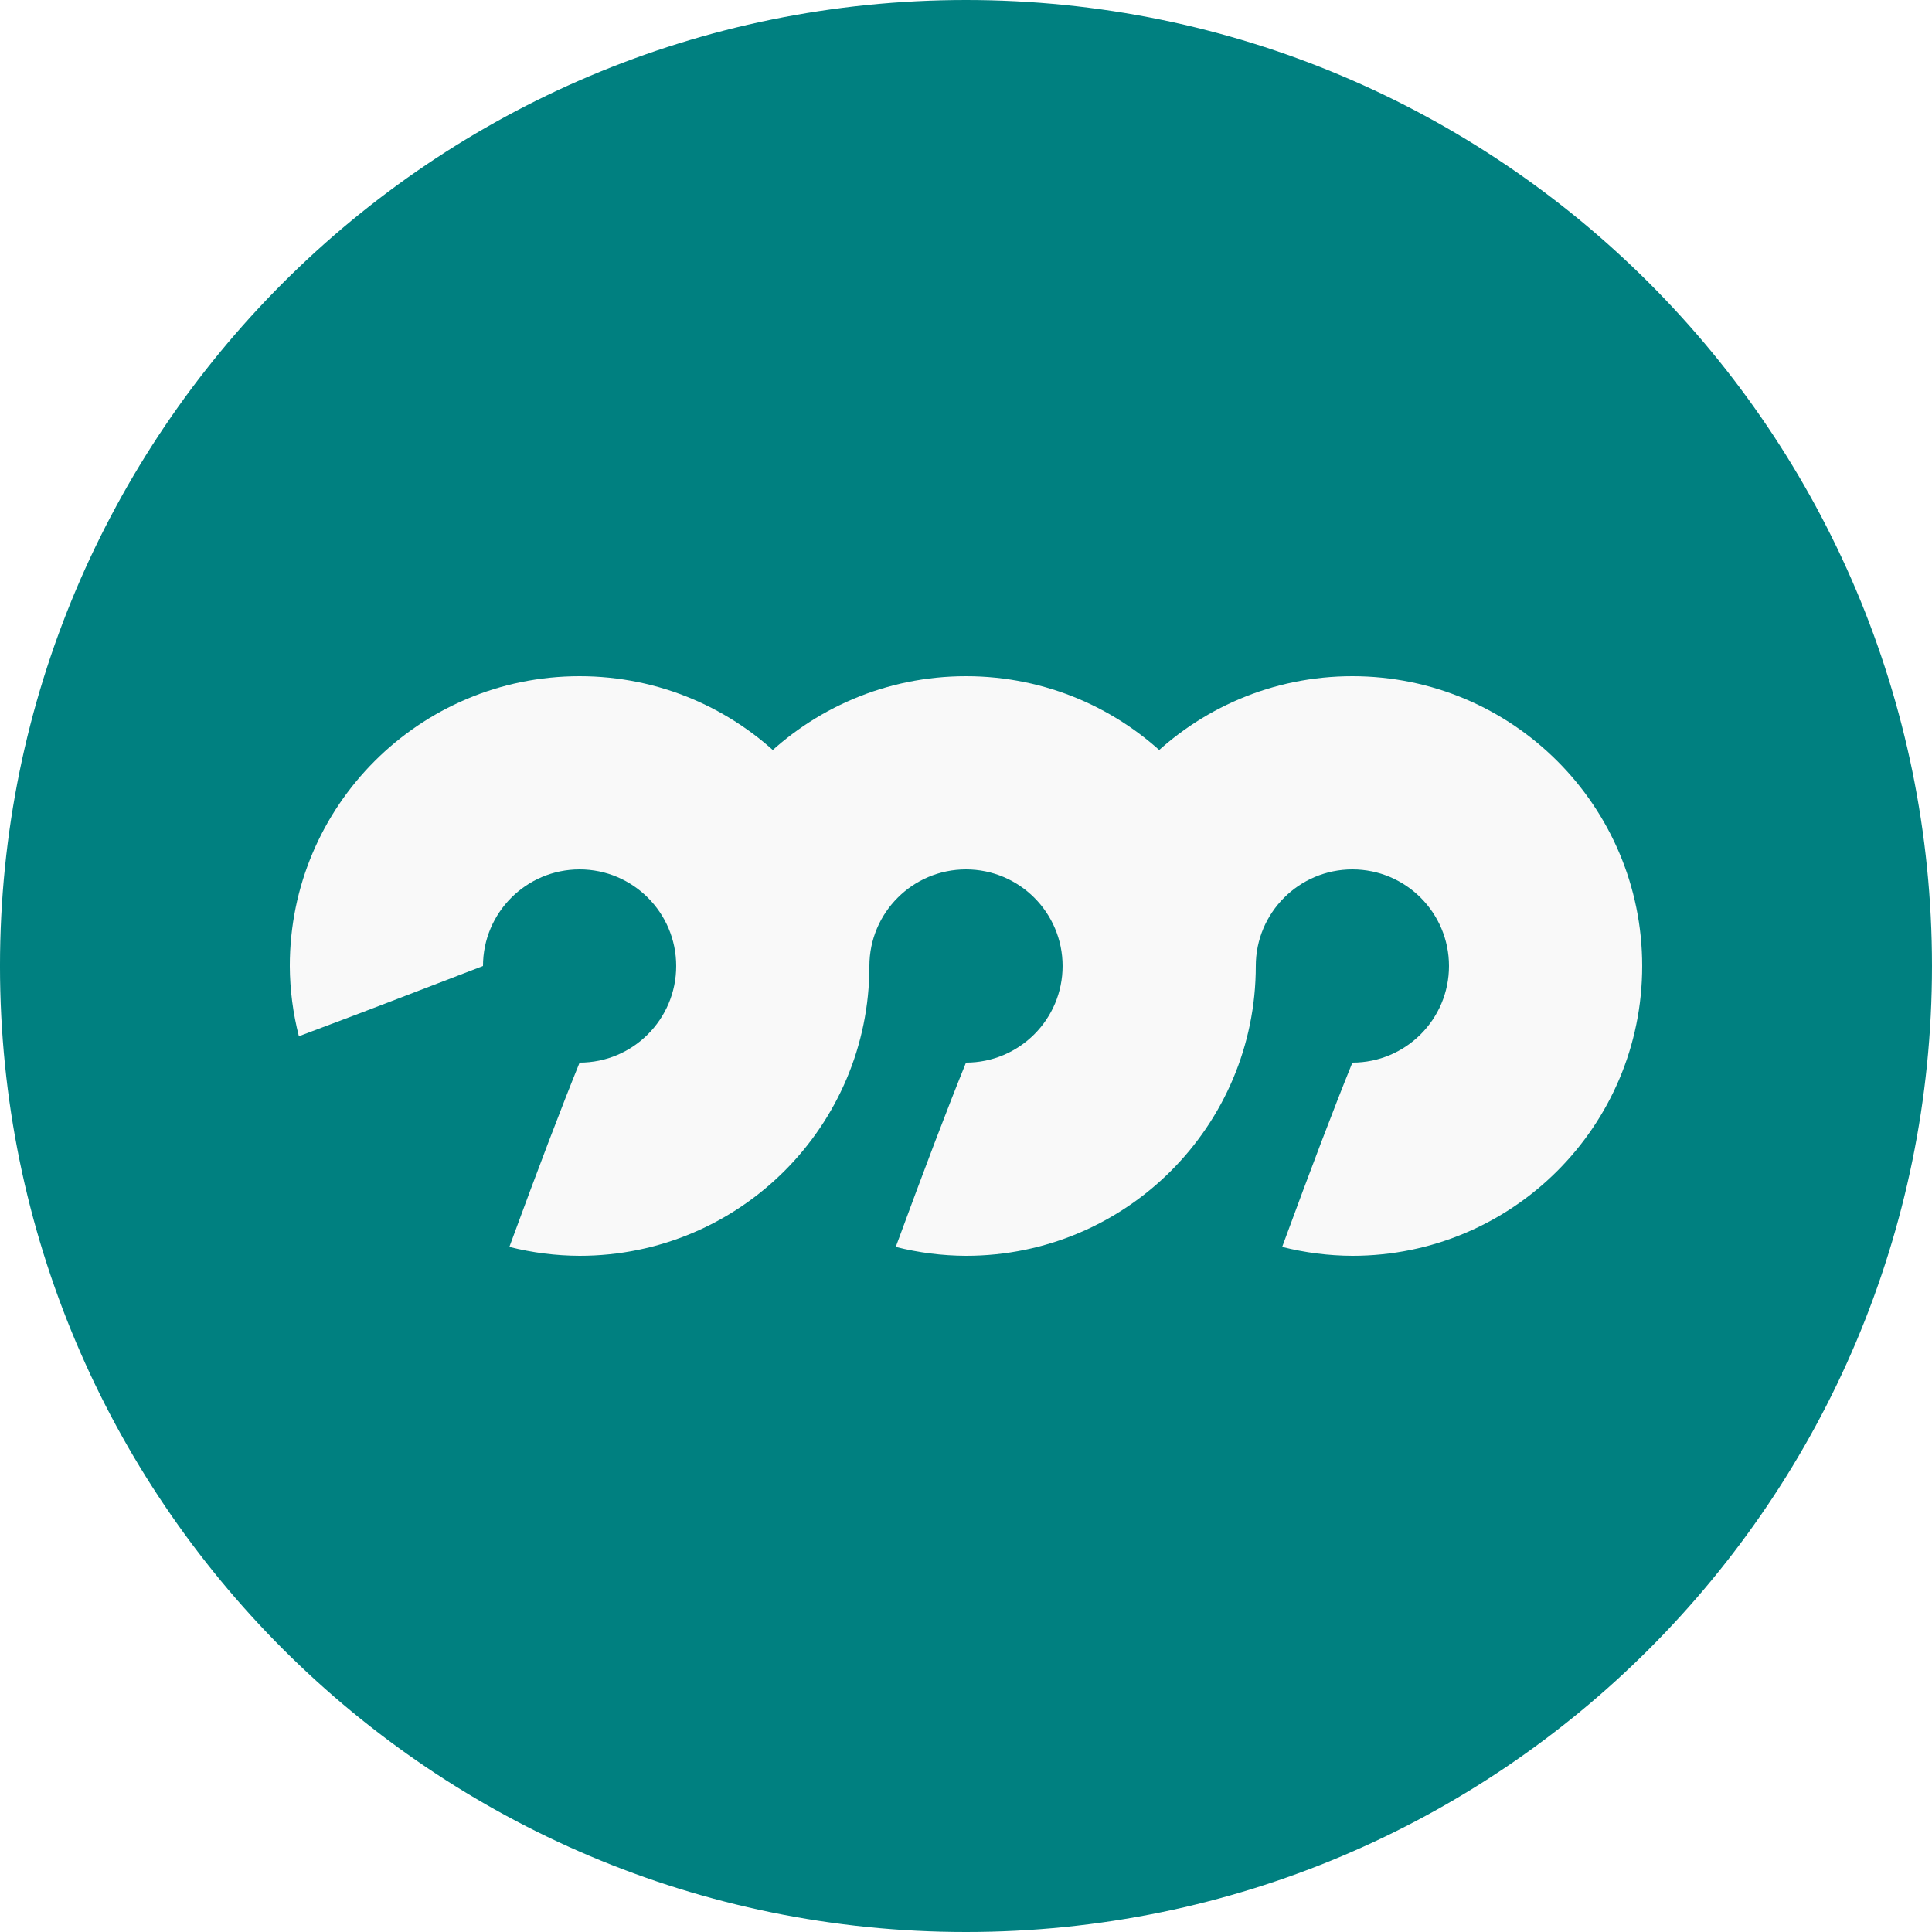
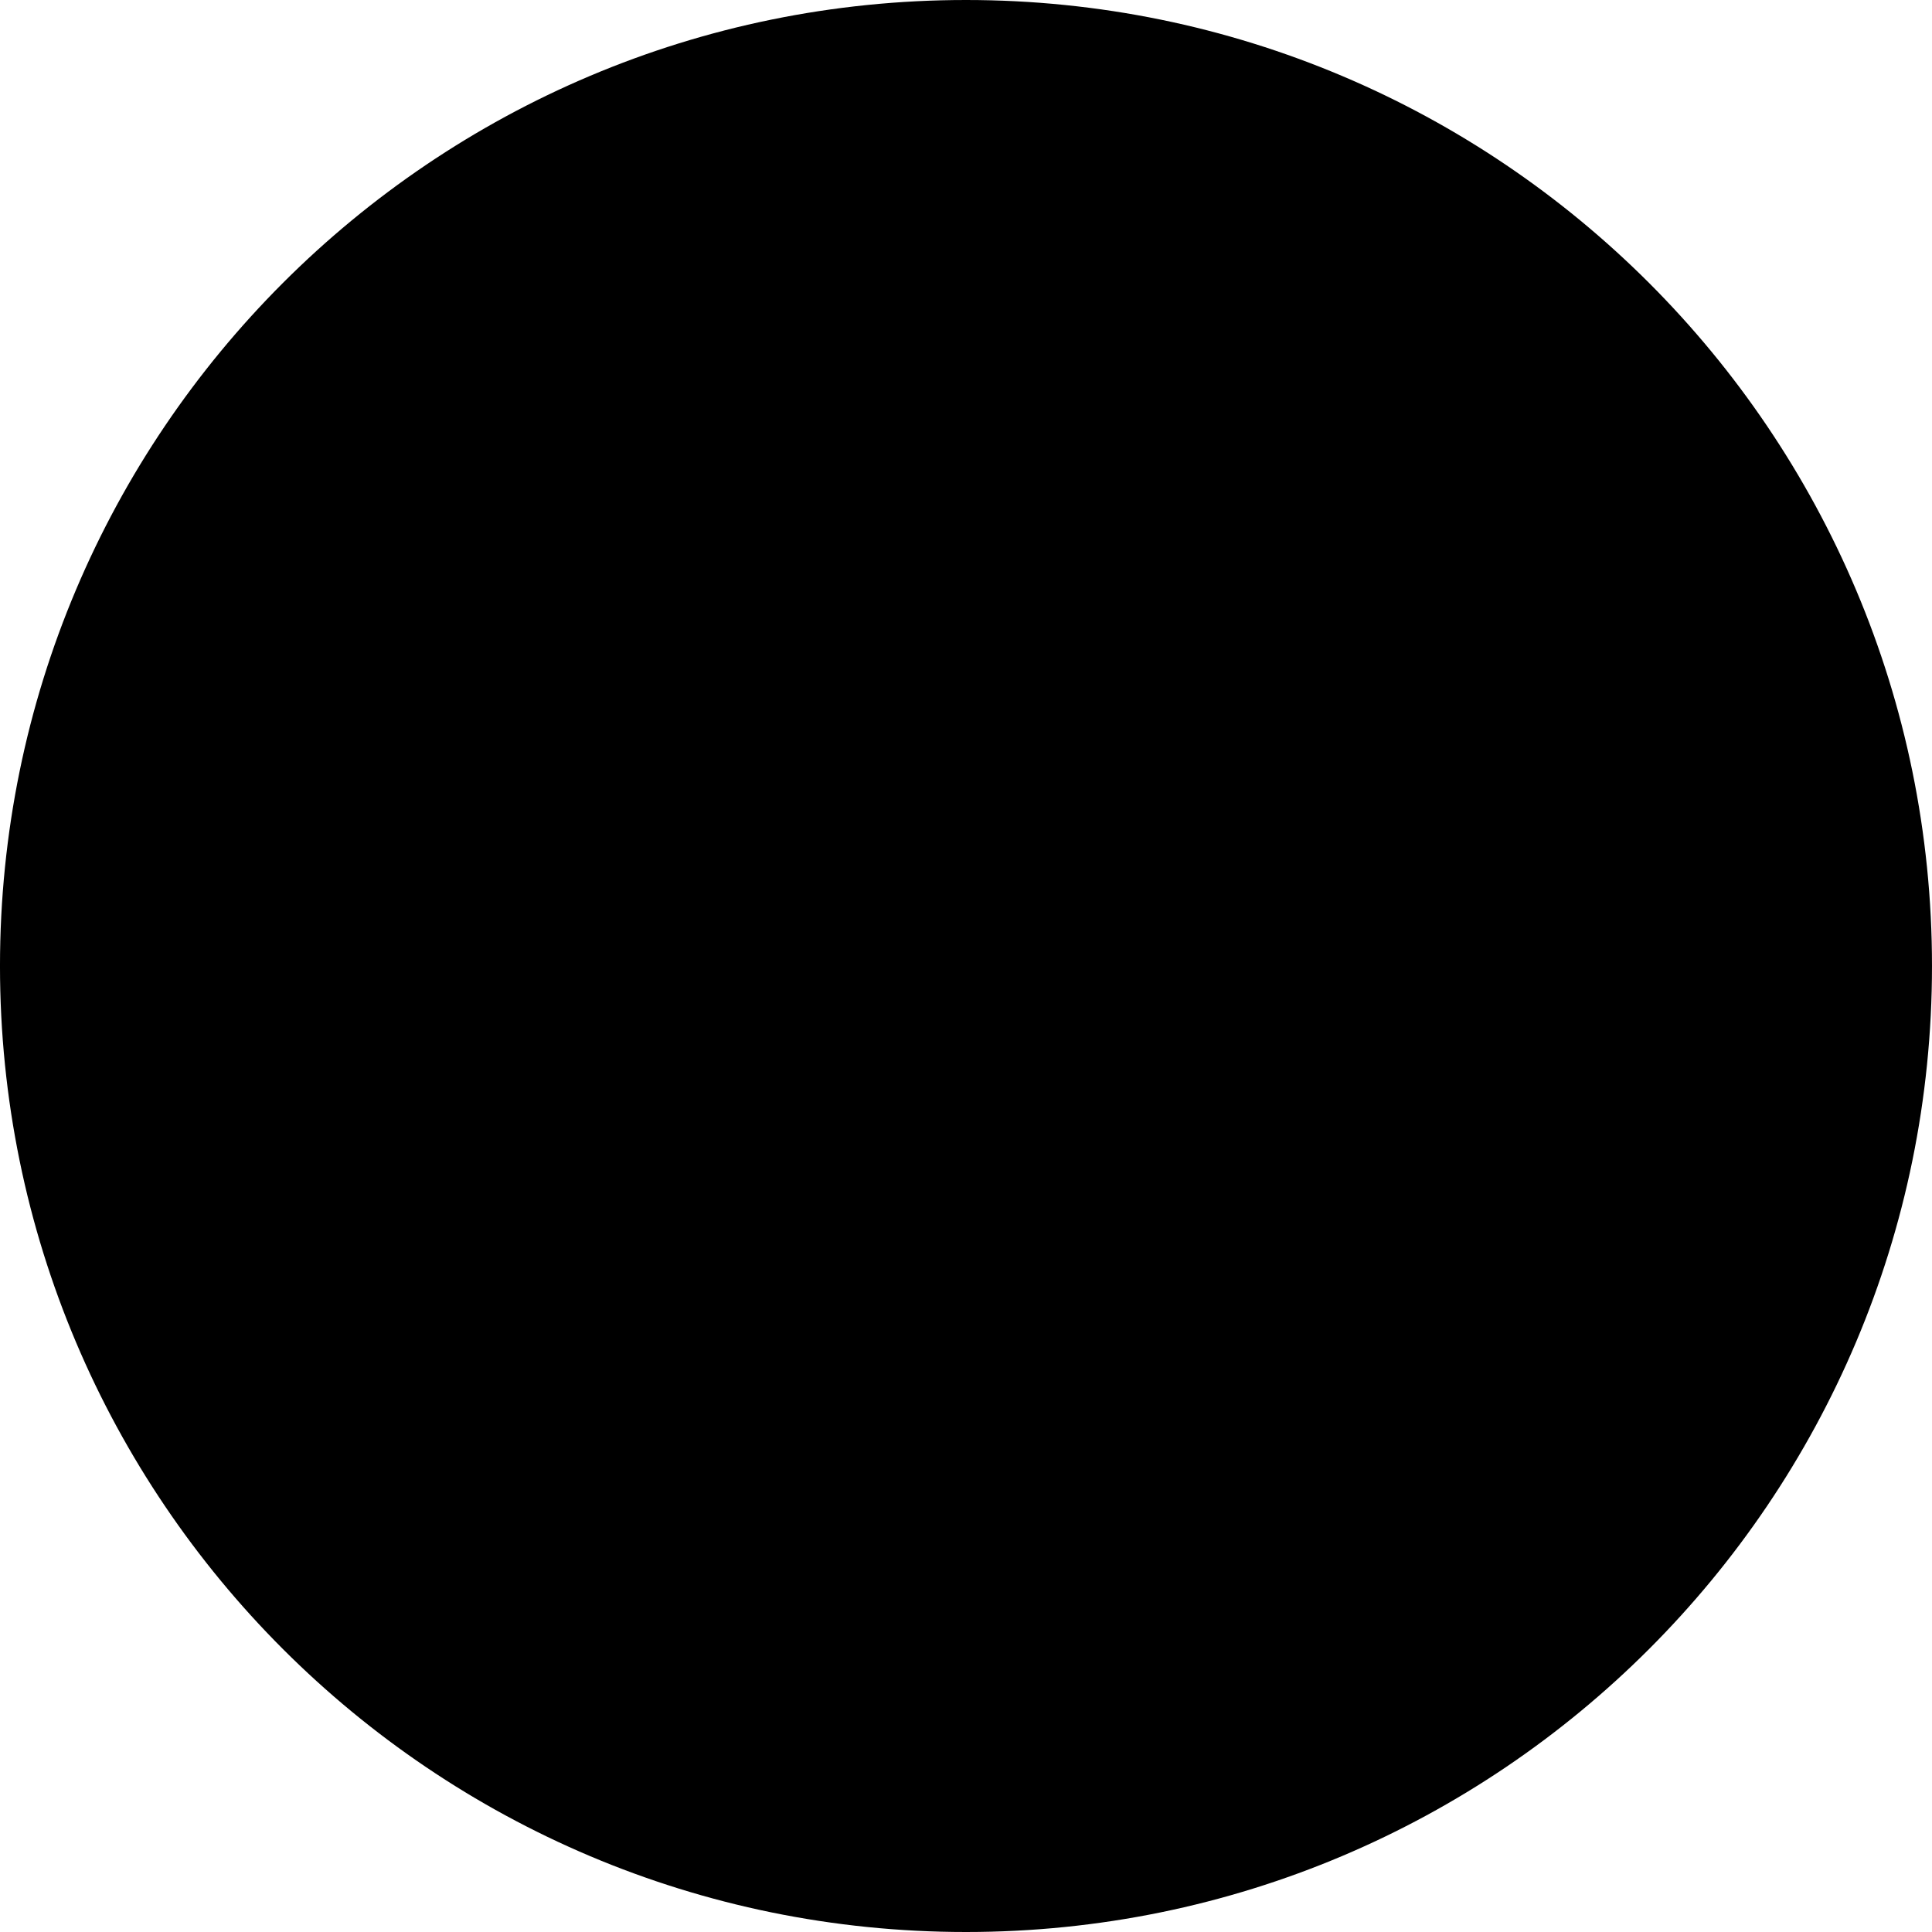
<svg xmlns="http://www.w3.org/2000/svg" version="1.0" width="25" height="25" id="svg10">
  <defs id="defs14" />
  <g transform="matrix(1.250001,0,0,1.250001,-893.7508,-382.5003)" id="g1536">
-     <circle id="circle1476" cx="725" cy="316" r="10" style="fill:#008080;fill-opacity:1;stroke-width:1.033" />
-     <path style="fill:#f9f9f9;fill-opacity:1" d="m 721,313 c -1.657,0 -3,1.343 -3,3 10e-4,0.245 0.033,0.489 0.094,0.727 C 719,316.387 719,316.383 720,316 c 0,-0.552 0.448,-1 1,-1 0.552,0 1,0.448 1,1 0,0.552 -0.448,1 -1,1 -0.196,0.484 -0.425,1.086 -0.727,1.908 0.238,0.06 0.482,0.091 0.727,0.092 1.657,0 3,-1.343 3,-3 0,-1.657 -1.343,-3 -3,-3 z" id="path1514" />
-     <path id="path1528" d="m 725,313 c -1.657,0 -3,1.343 -3,3 10e-4,0.245 0.033,0.489 0.094,0.727 C 723,316.387 723,316.383 724,316 c 0,-0.552 0.448,-1 1,-1 0.552,0 1,0.448 1,1 0,0.552 -0.448,1 -1,1 -0.196,0.484 -0.425,1.086 -0.727,1.908 0.238,0.06 0.482,0.091 0.727,0.092 1.657,0 3,-1.343 3,-3 0,-1.657 -1.343,-3 -3,-3 z" style="fill:#f9f9f9;fill-opacity:1" />
-     <path style="fill:#f9f9f9;fill-opacity:1" d="m 729,313 c -1.657,0 -3,1.343 -3,3 10e-4,0.245 0.033,0.489 0.094,0.727 C 727,316.387 727,316.383 728,316 c 0,-0.552 0.448,-1 1,-1 0.552,0 1,0.448 1,1 0,0.552 -0.448,1 -1,1 -0.196,0.484 -0.425,1.086 -0.727,1.908 0.238,0.06 0.482,0.091 0.727,0.092 1.657,0 3,-1.343 3,-3 0,-1.657 -1.343,-3 -3,-3 z" id="path1530" />
+     <circle id="circle1476" cx="725" cy="316" r="10" />
+     <path d="m 721,313 c -1.657,0 -3,1.343 -3,3 10e-4,0.245 0.033,0.489 0.094,0.727 C 719,316.387 719,316.383 720,316 c 0,-0.552 0.448,-1 1,-1 0.552,0 1,0.448 1,1 0,0.552 -0.448,1 -1,1 -0.196,0.484 -0.425,1.086 -0.727,1.908 0.238,0.06 0.482,0.091 0.727,0.092 1.657,0 3,-1.343 3,-3 0,-1.657 -1.343,-3 -3,-3 z" id="path1514" />
+     <path id="path1528" d="m 725,313 c -1.657,0 -3,1.343 -3,3 10e-4,0.245 0.033,0.489 0.094,0.727 C 723,316.387 723,316.383 724,316 c 0,-0.552 0.448,-1 1,-1 0.552,0 1,0.448 1,1 0,0.552 -0.448,1 -1,1 -0.196,0.484 -0.425,1.086 -0.727,1.908 0.238,0.06 0.482,0.091 0.727,0.092 1.657,0 3,-1.343 3,-3 0,-1.657 -1.343,-3 -3,-3 z" />
+     <path d="m 729,313 c -1.657,0 -3,1.343 -3,3 10e-4,0.245 0.033,0.489 0.094,0.727 C 727,316.387 727,316.383 728,316 c 0,-0.552 0.448,-1 1,-1 0.552,0 1,0.448 1,1 0,0.552 -0.448,1 -1,1 -0.196,0.484 -0.425,1.086 -0.727,1.908 0.238,0.06 0.482,0.091 0.727,0.092 1.657,0 3,-1.343 3,-3 0,-1.657 -1.343,-3 -3,-3 z" id="path1530" />
  </g>
</svg>
